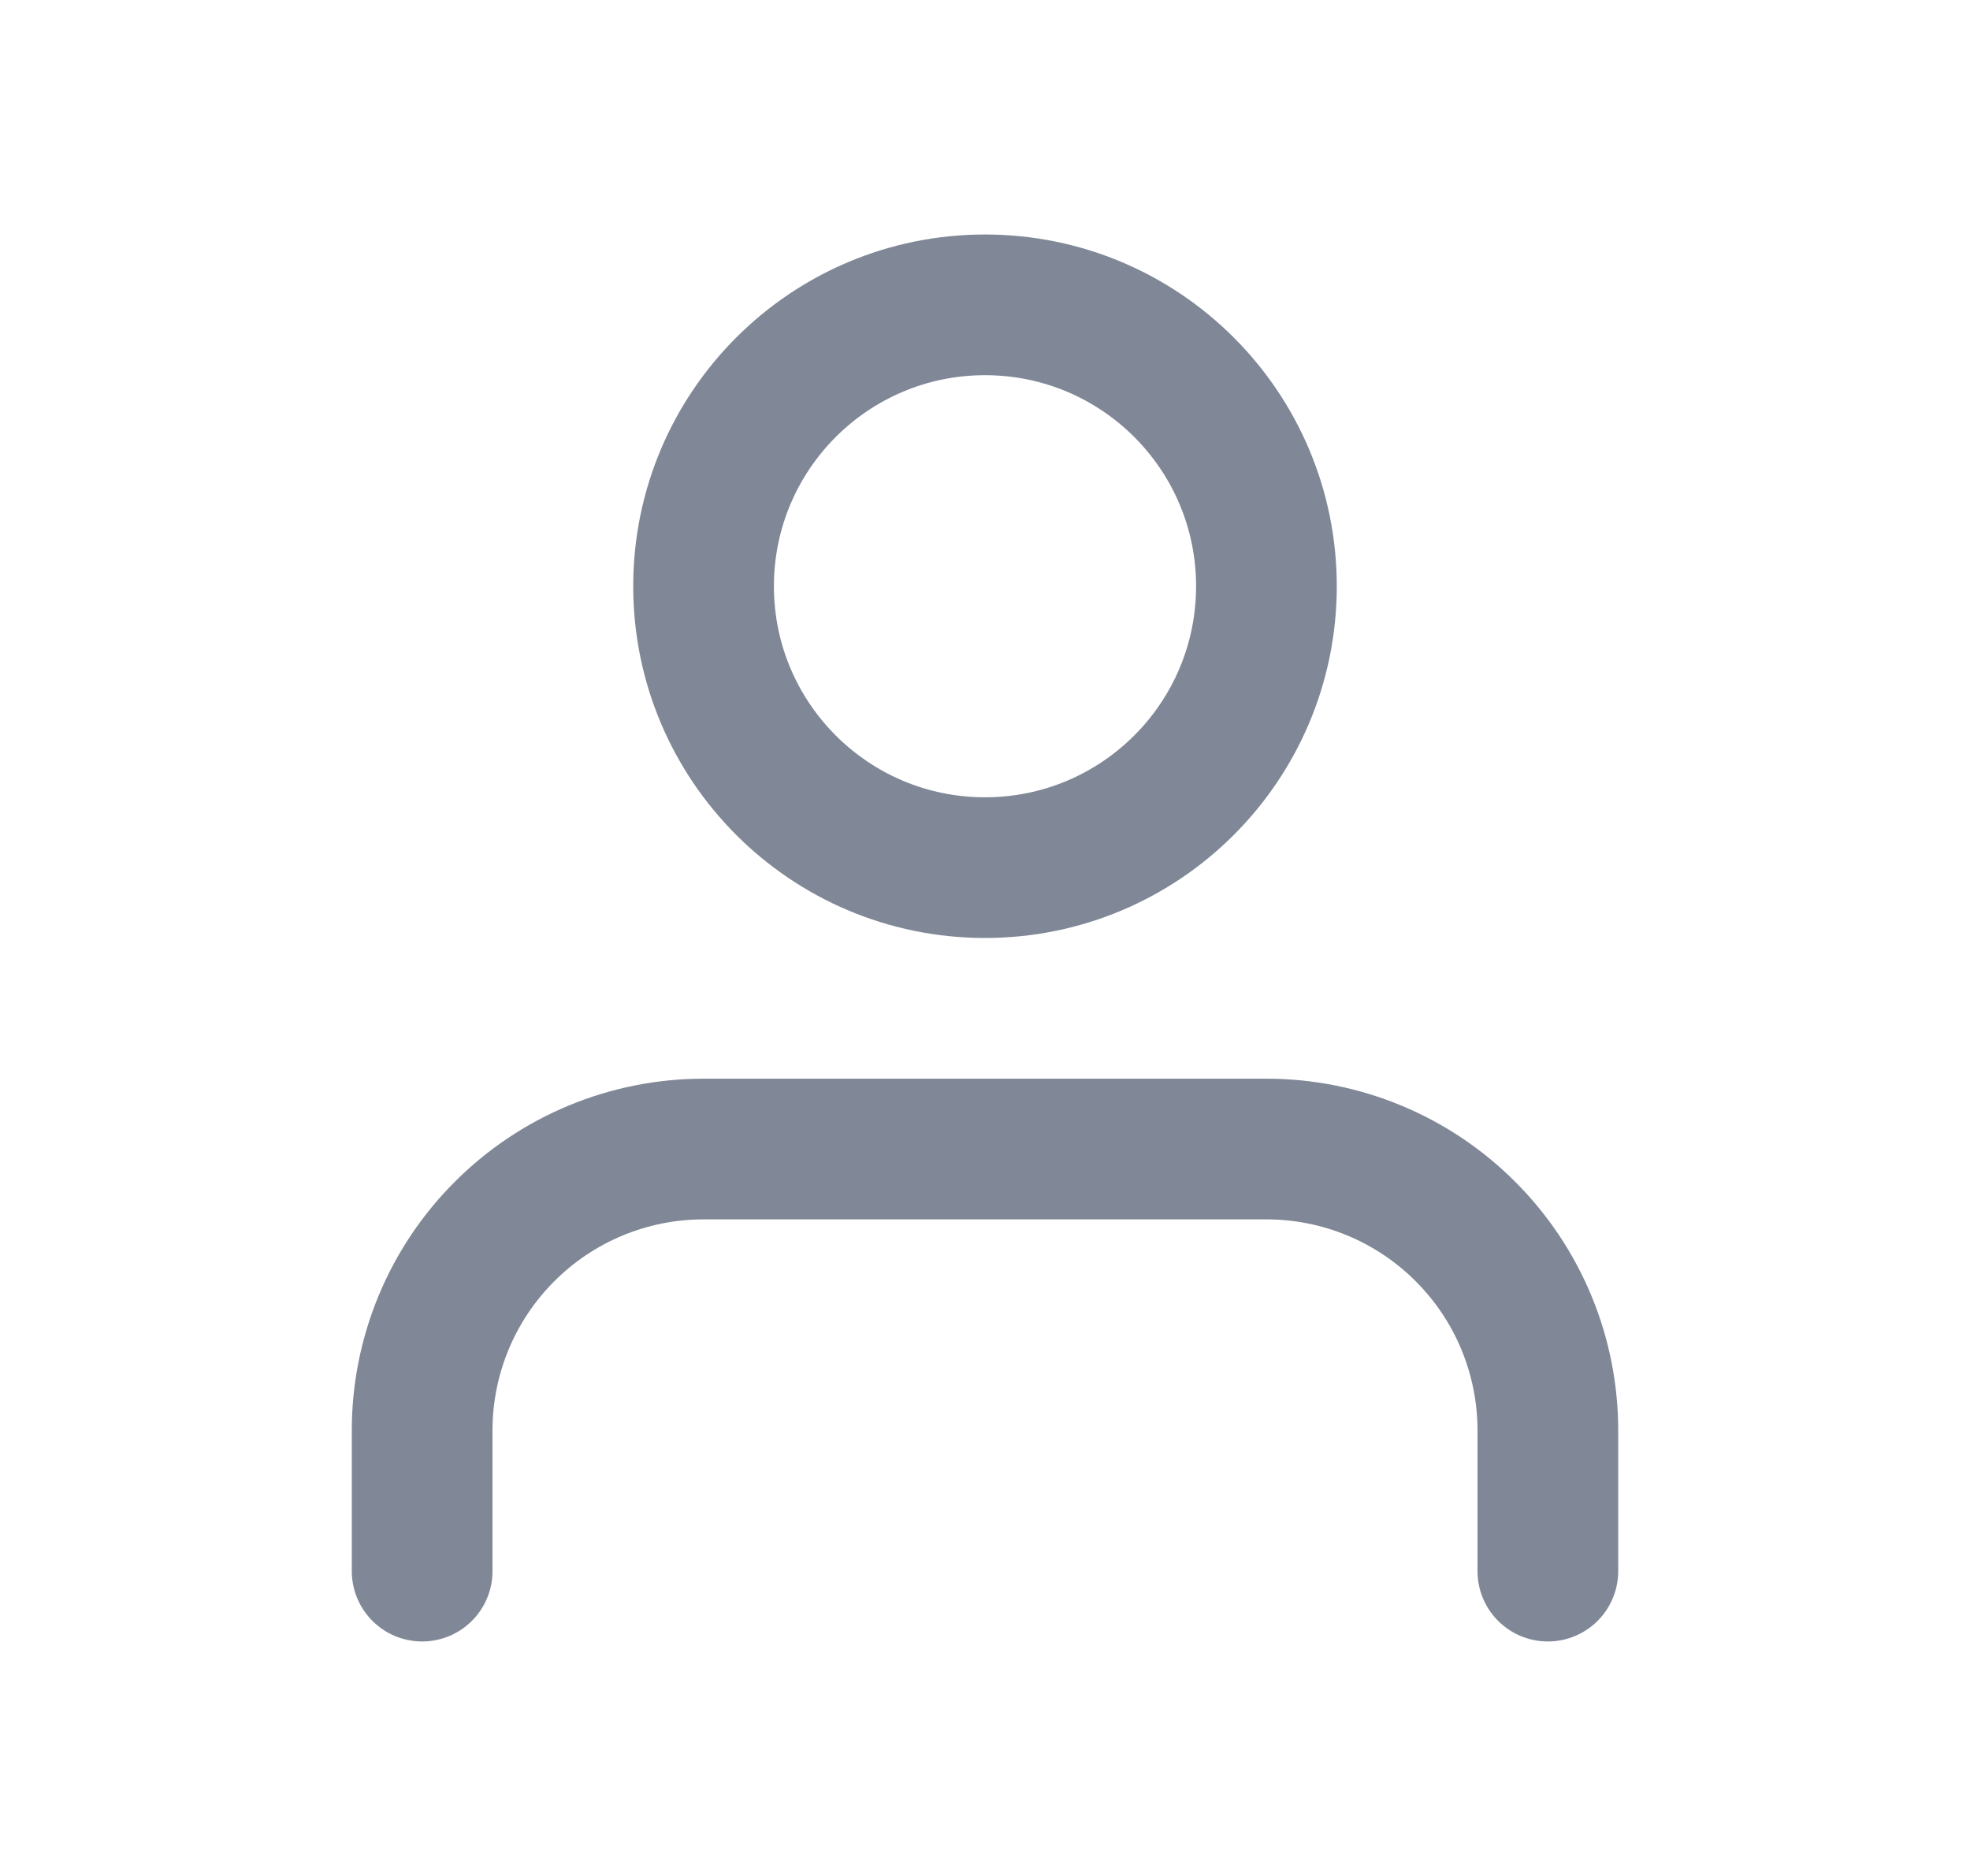
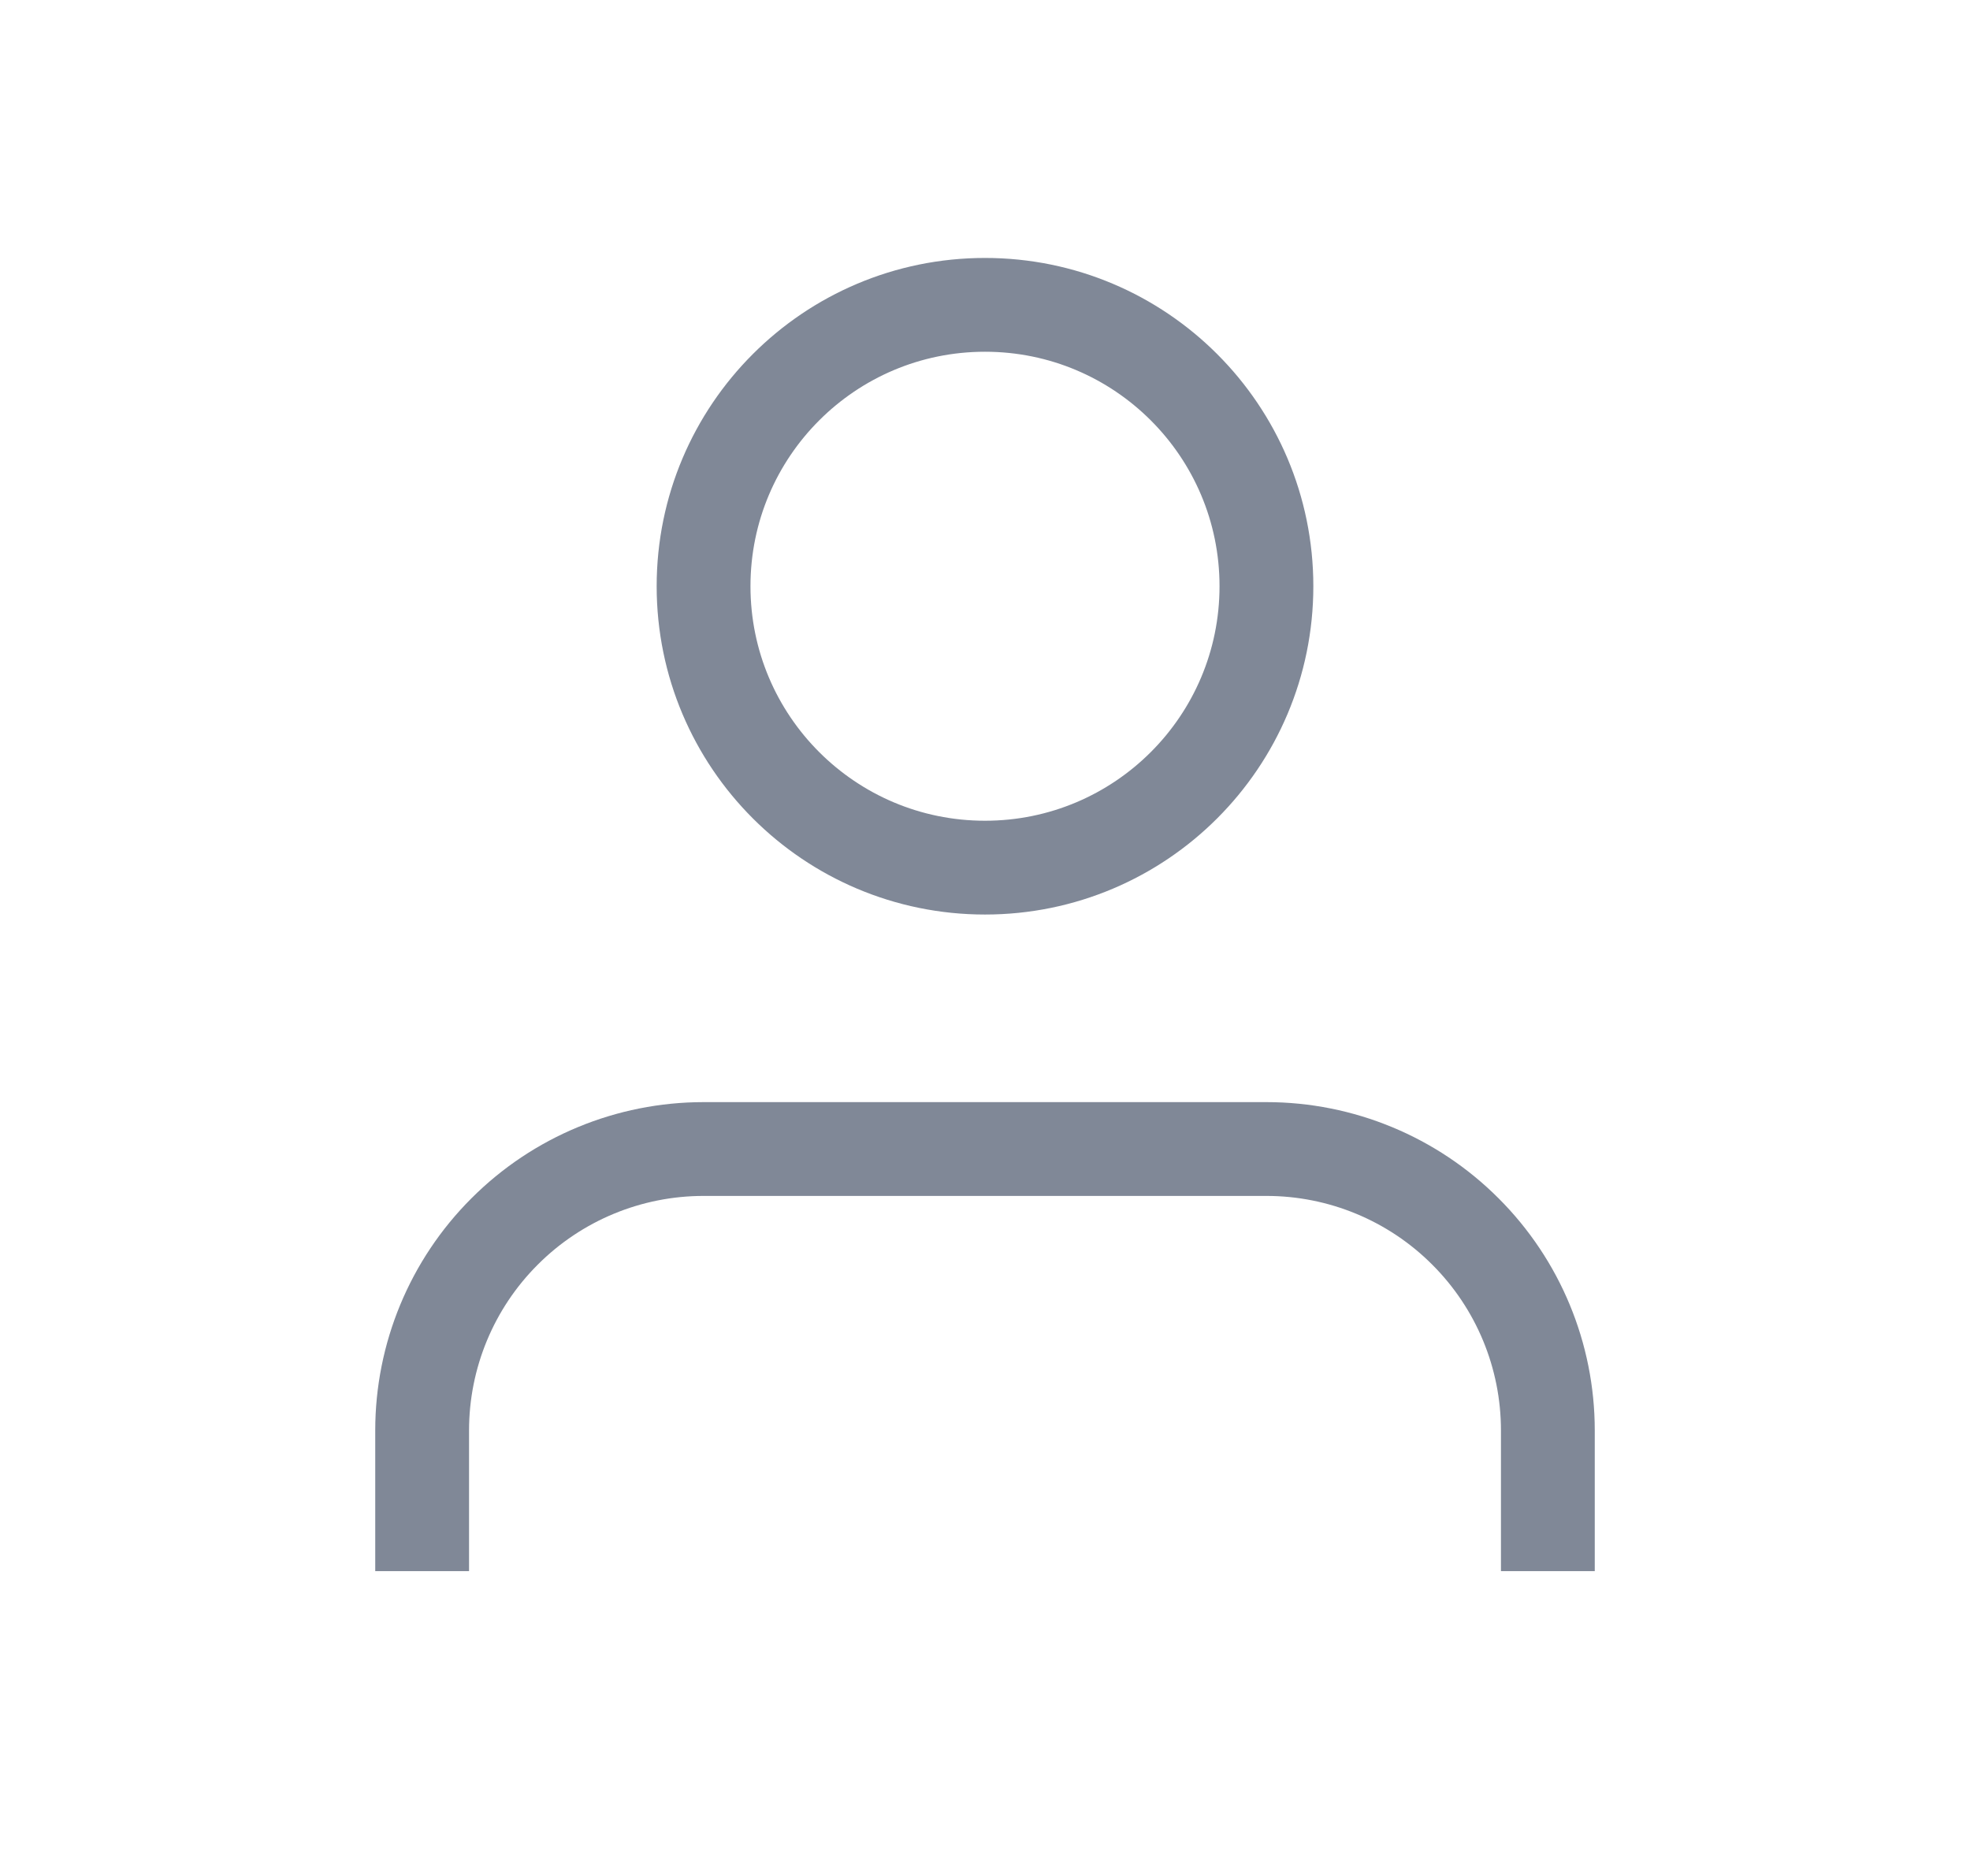
<svg xmlns="http://www.w3.org/2000/svg" width="21" height="20" viewBox="0 0 21 20" fill="none">
-   <path d="M16.5 16.75V15.25C16.5 14.454 16.184 13.691 15.621 13.129C15.059 12.566 14.296 12.25 13.5 12.25H7.5C6.704 12.25 5.941 12.566 5.379 13.129C4.816 13.691 4.5 14.454 4.5 15.25V16.75" stroke="#808897" stroke-width="1.5" stroke-linecap="round" stroke-linejoin="round" />
-   <path d="M10.5 9.25C12.157 9.25 13.5 7.907 13.5 6.25C13.5 4.593 12.157 3.25 10.5 3.25C8.843 3.25 7.5 4.593 7.5 6.25C7.5 7.907 8.843 9.25 10.5 9.25Z" stroke="#808897" stroke-width="1.5" stroke-linecap="round" stroke-linejoin="round" />
+   <path d="M16.5 16.75V15.25C16.5 14.454 16.184 13.691 15.621 13.129C15.059 12.566 14.296 12.25 13.5 12.25H7.5C6.704 12.25 5.941 12.566 5.379 13.129C4.816 13.691 4.5 14.454 4.5 15.25V16.75" stroke="#808897" strokeWidth="1.5" strokeLinecap="round" stroke-linejoin="round" />
+   <path d="M10.5 9.25C12.157 9.25 13.5 7.907 13.5 6.25C13.5 4.593 12.157 3.25 10.5 3.25C8.843 3.25 7.5 4.593 7.5 6.25C7.5 7.907 8.843 9.25 10.5 9.25Z" stroke="#808897" strokeWidth="1.5" strokeLinecap="round" stroke-linejoin="round" />
</svg>
